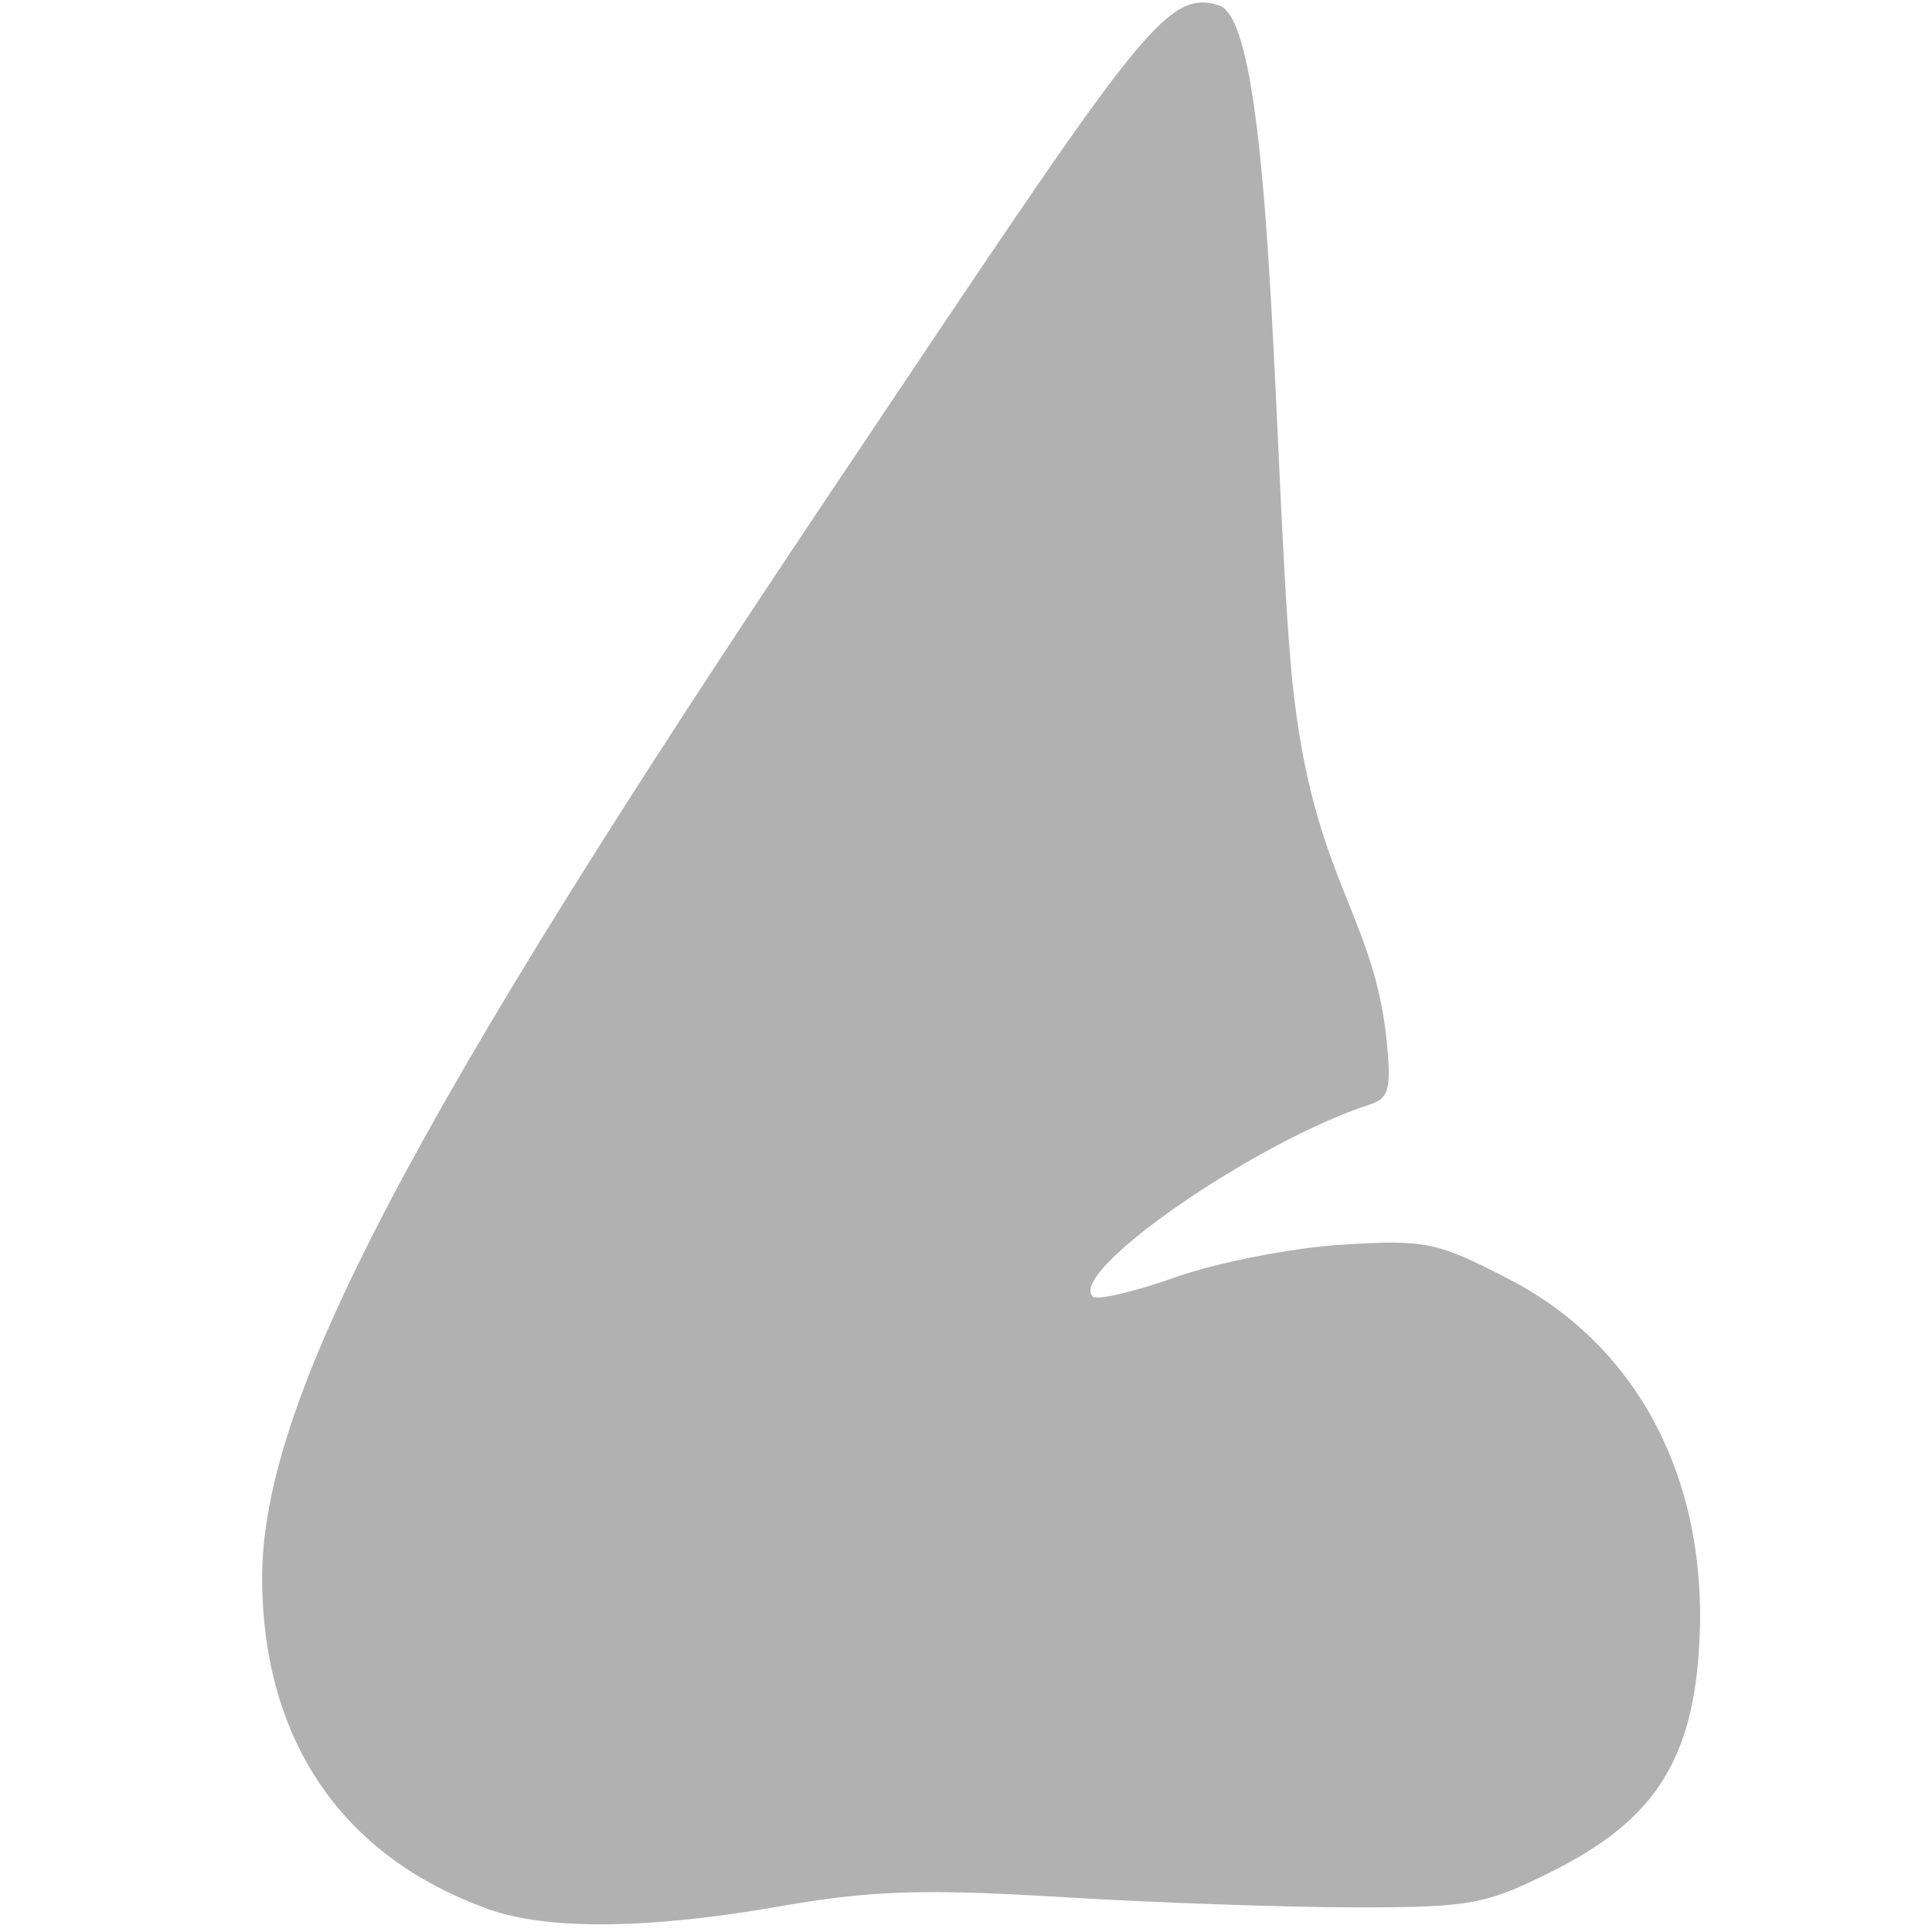
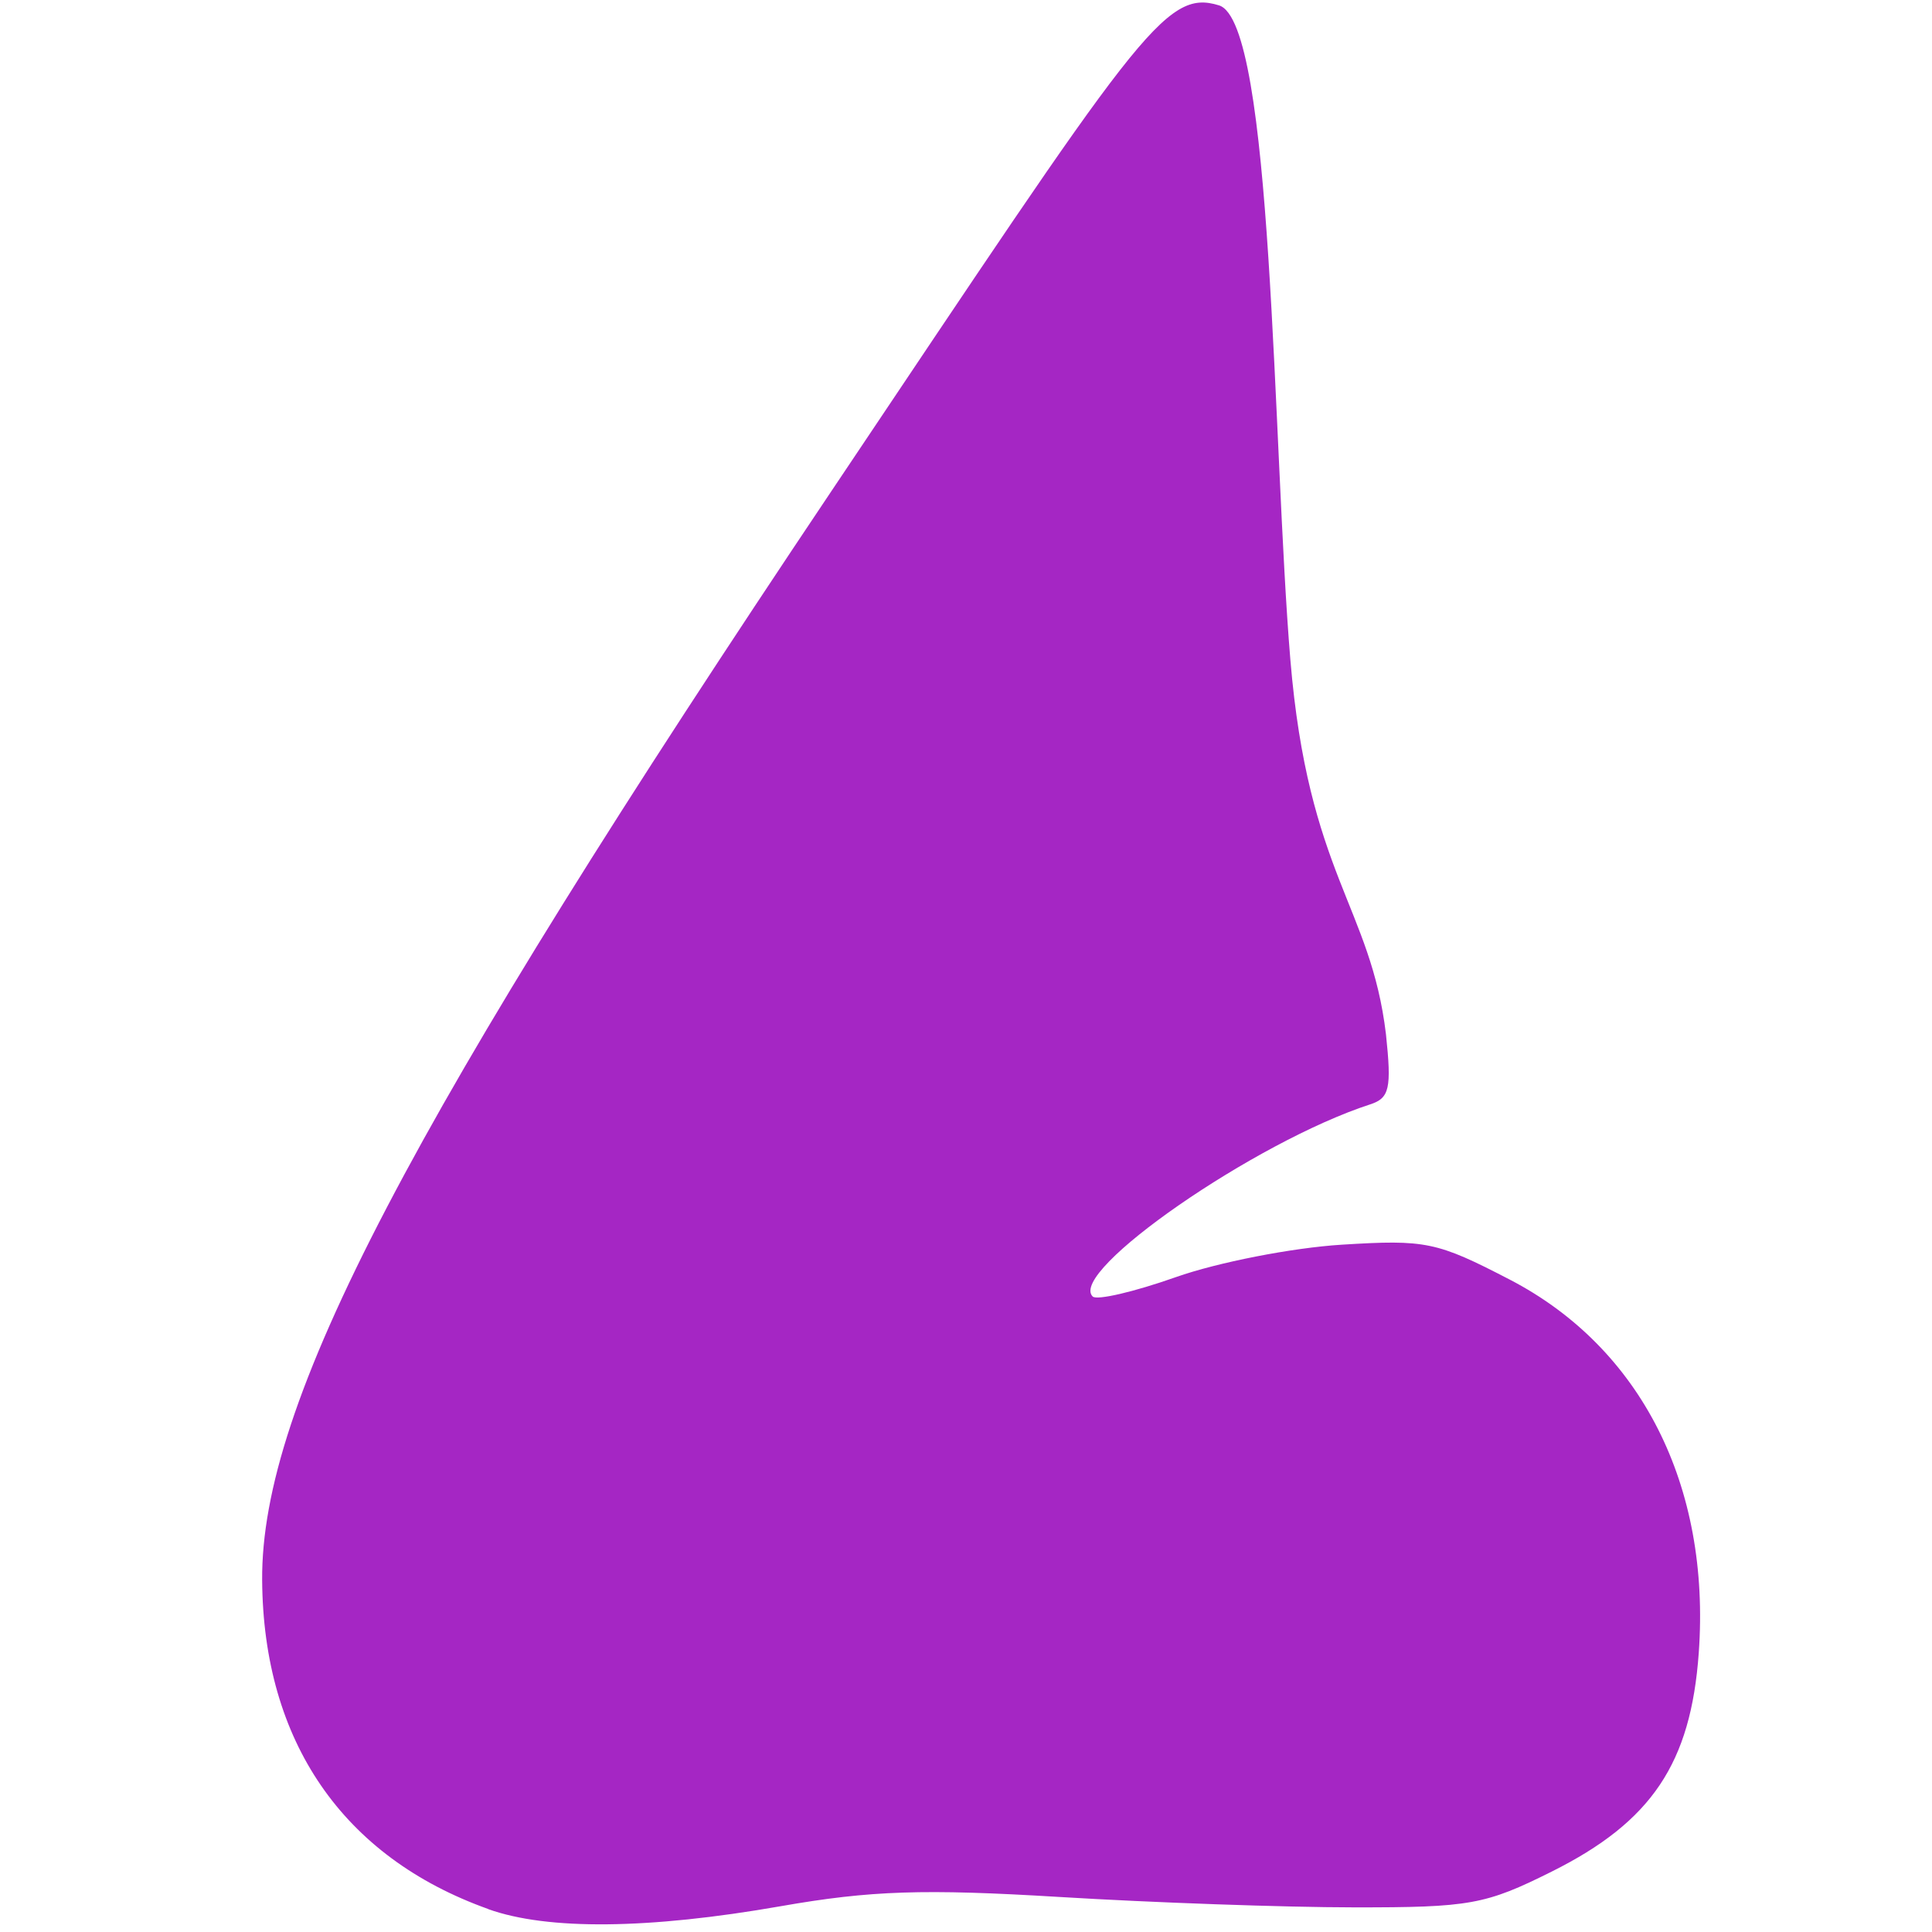
<svg xmlns="http://www.w3.org/2000/svg" id="Calque_1" data-name="Calque 1" viewBox="0 0 32 32" version="1.1">
  <defs id="defs4">
    <style id="style2">.cls-1{fill:#e3e3e3;}</style>
    <style id="style1399">.cls-1{fill:#e3e3e3;}</style>
    <style id="style1399-4">.cls-1{fill:#e3e3e3;}</style>
    <style id="style1399-8">.cls-1{fill:#e3e3e3;}</style>
    <style id="style1399-4-5">.cls-1{fill:#e3e3e3;}</style>
    <style id="style1399-0">.cls-1{fill:#e3e3e3;}</style>
    <style id="style854">.cls-1{fill:#e3e3e3;}</style>
    <style id="style1399-84">.cls-1{fill:#e3e3e3;}</style>
    <style id="style1399-4-8">.cls-1{fill:#e3e3e3;}</style>
    <style id="style1399-8-10">.cls-1{fill:#e3e3e3;}</style>
    <style id="style1399-4-5-3">.cls-1{fill:#e3e3e3;}</style>
    <style id="style1399-0-0">.cls-1{fill:#e3e3e3;}</style>
    <style id="style1399-5">.cls-1{fill:#e3e3e3;}</style>
    <style id="style1399-4-6">.cls-1{fill:#e3e3e3;}</style>
    <style id="style1399-8-1">.cls-1{fill:#e3e3e3;}</style>
    <style id="style1399-4-5-1">.cls-1{fill:#e3e3e3;}</style>
    <style id="style1399-0-5">.cls-1{fill:#e3e3e3;}</style>
    <style id="style1257">.cls-1{fill:#e3e3e3;}</style>
    <style id="style836">.cls-1{fill:#e3e3e3;}</style>
    <style id="style891">.cls-1{fill:#e3e3e3;}</style>
    <style id="style1399-9">.cls-1{fill:#e3e3e3;}</style>
    <style id="style1399-4-63">.cls-1{fill:#e3e3e3;}</style>
    <style id="style1399-8-8">.cls-1{fill:#e3e3e3;}</style>
    <style id="style1399-4-5-5">.cls-1{fill:#e3e3e3;}</style>
    <style id="style1399-0-6">.cls-1{fill:#e3e3e3;}</style>
    <style id="style854-1">.cls-1{fill:#e3e3e3;}</style>
    <style id="style1399-84-1">.cls-1{fill:#e3e3e3;}</style>
    <style id="style1399-4-8-5">.cls-1{fill:#e3e3e3;}</style>
    <style id="style1399-8-10-9">.cls-1{fill:#e3e3e3;}</style>
    <style id="style1399-4-5-3-8">.cls-1{fill:#e3e3e3;}</style>
    <style id="style1399-0-0-4">.cls-1{fill:#e3e3e3;}</style>
    <style id="style1399-5-8">.cls-1{fill:#e3e3e3;}</style>
    <style id="style1399-4-6-1">.cls-1{fill:#e3e3e3;}</style>
    <style id="style1399-8-1-0">.cls-1{fill:#e3e3e3;}</style>
    <style id="style1399-4-5-1-3">.cls-1{fill:#e3e3e3;}</style>
    <style id="style1399-0-5-0">.cls-1{fill:#e3e3e3;}</style>
    <style id="style1257-4">.cls-1{fill:#e3e3e3;}</style>
    <style id="style836-4">.cls-1{fill:#e3e3e3;}</style>
    <style id="style891-4">.cls-1{fill:#e3e3e3;}</style>
  </defs>
-   <path style="fill:#b1b1b1;fill-opacity:1;stroke-width:0.199" d="M 8.086,31.619 C 5.678,30.759 4.36,28.843 4.342,26.173 4.321,23.249 6.74,18.622 13.771,8.134 18.851,0.556 19.29,-0.19 20.191,0.089 c 0.901,0.28 0.886,7.279 1.181,10.833 0.295,3.555 1.332,4.095 1.584,6.209 0.095,0.898 0.059,1.057 -0.262,1.161 -1.899,0.616 -5.009,2.769 -4.596,3.182 0.068,0.068 0.688,-0.077 1.379,-0.321 0.691,-0.244 1.926,-0.486 2.746,-0.537 1.394,-0.087 1.574,-0.049 2.783,0.578 2.173,1.127 3.329,3.41 3.131,6.181 -0.131,1.832 -0.78,2.798 -2.435,3.624 -1.099,0.549 -1.356,0.595 -3.28,0.593 -1.148,-0.001 -3.34,-0.079 -4.87,-0.172 -2.253,-0.137 -3.133,-0.108 -4.622,0.153 -2.188,0.383 -3.859,0.4 -4.844,0.048 z" id="path5852" />
+   <path style="fill:#a526c4;fill-opacity:1;stroke-width:0.199" d="M 8.086,31.619 C 5.678,30.759 4.36,28.843 4.342,26.173 4.321,23.249 6.74,18.622 13.771,8.134 18.851,0.556 19.29,-0.19 20.191,0.089 c 0.901,0.28 0.886,7.279 1.181,10.833 0.295,3.555 1.332,4.095 1.584,6.209 0.095,0.898 0.059,1.057 -0.262,1.161 -1.899,0.616 -5.009,2.769 -4.596,3.182 0.068,0.068 0.688,-0.077 1.379,-0.321 0.691,-0.244 1.926,-0.486 2.746,-0.537 1.394,-0.087 1.574,-0.049 2.783,0.578 2.173,1.127 3.329,3.41 3.131,6.181 -0.131,1.832 -0.78,2.798 -2.435,3.624 -1.099,0.549 -1.356,0.595 -3.28,0.593 -1.148,-0.001 -3.34,-0.079 -4.87,-0.172 -2.253,-0.137 -3.133,-0.108 -4.622,0.153 -2.188,0.383 -3.859,0.4 -4.844,0.048 z" id="path5852" />
</svg>
